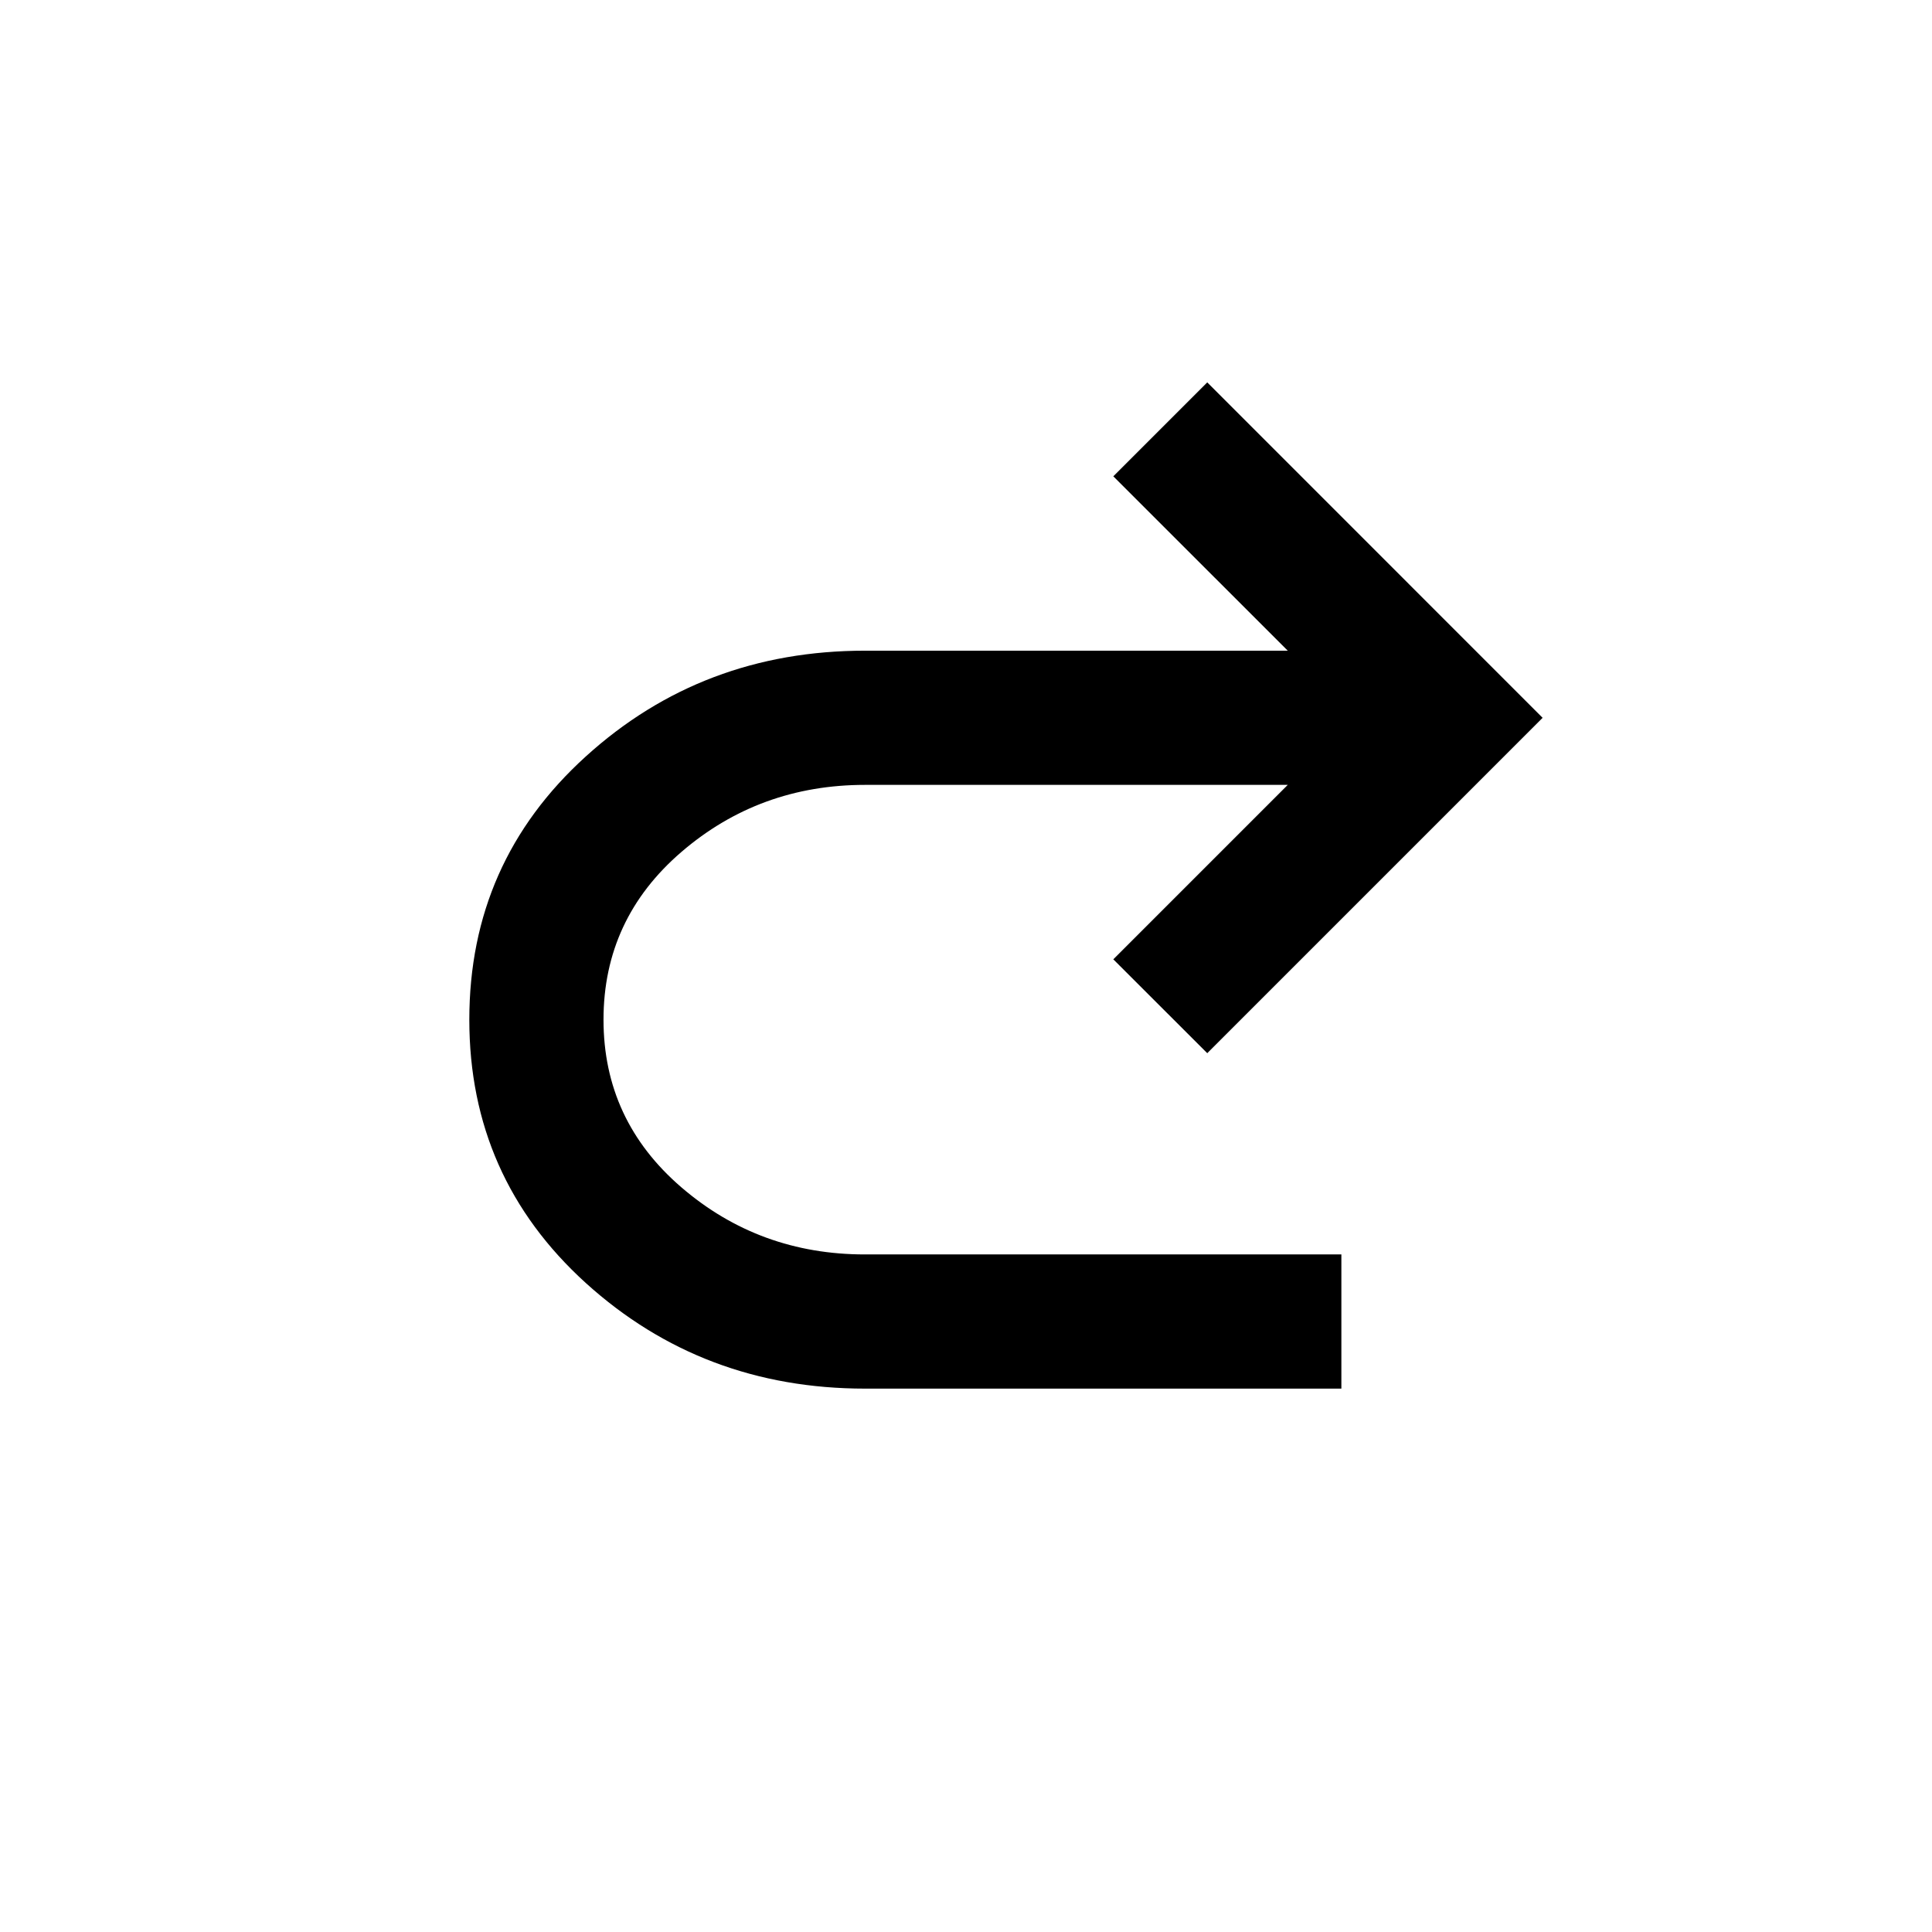
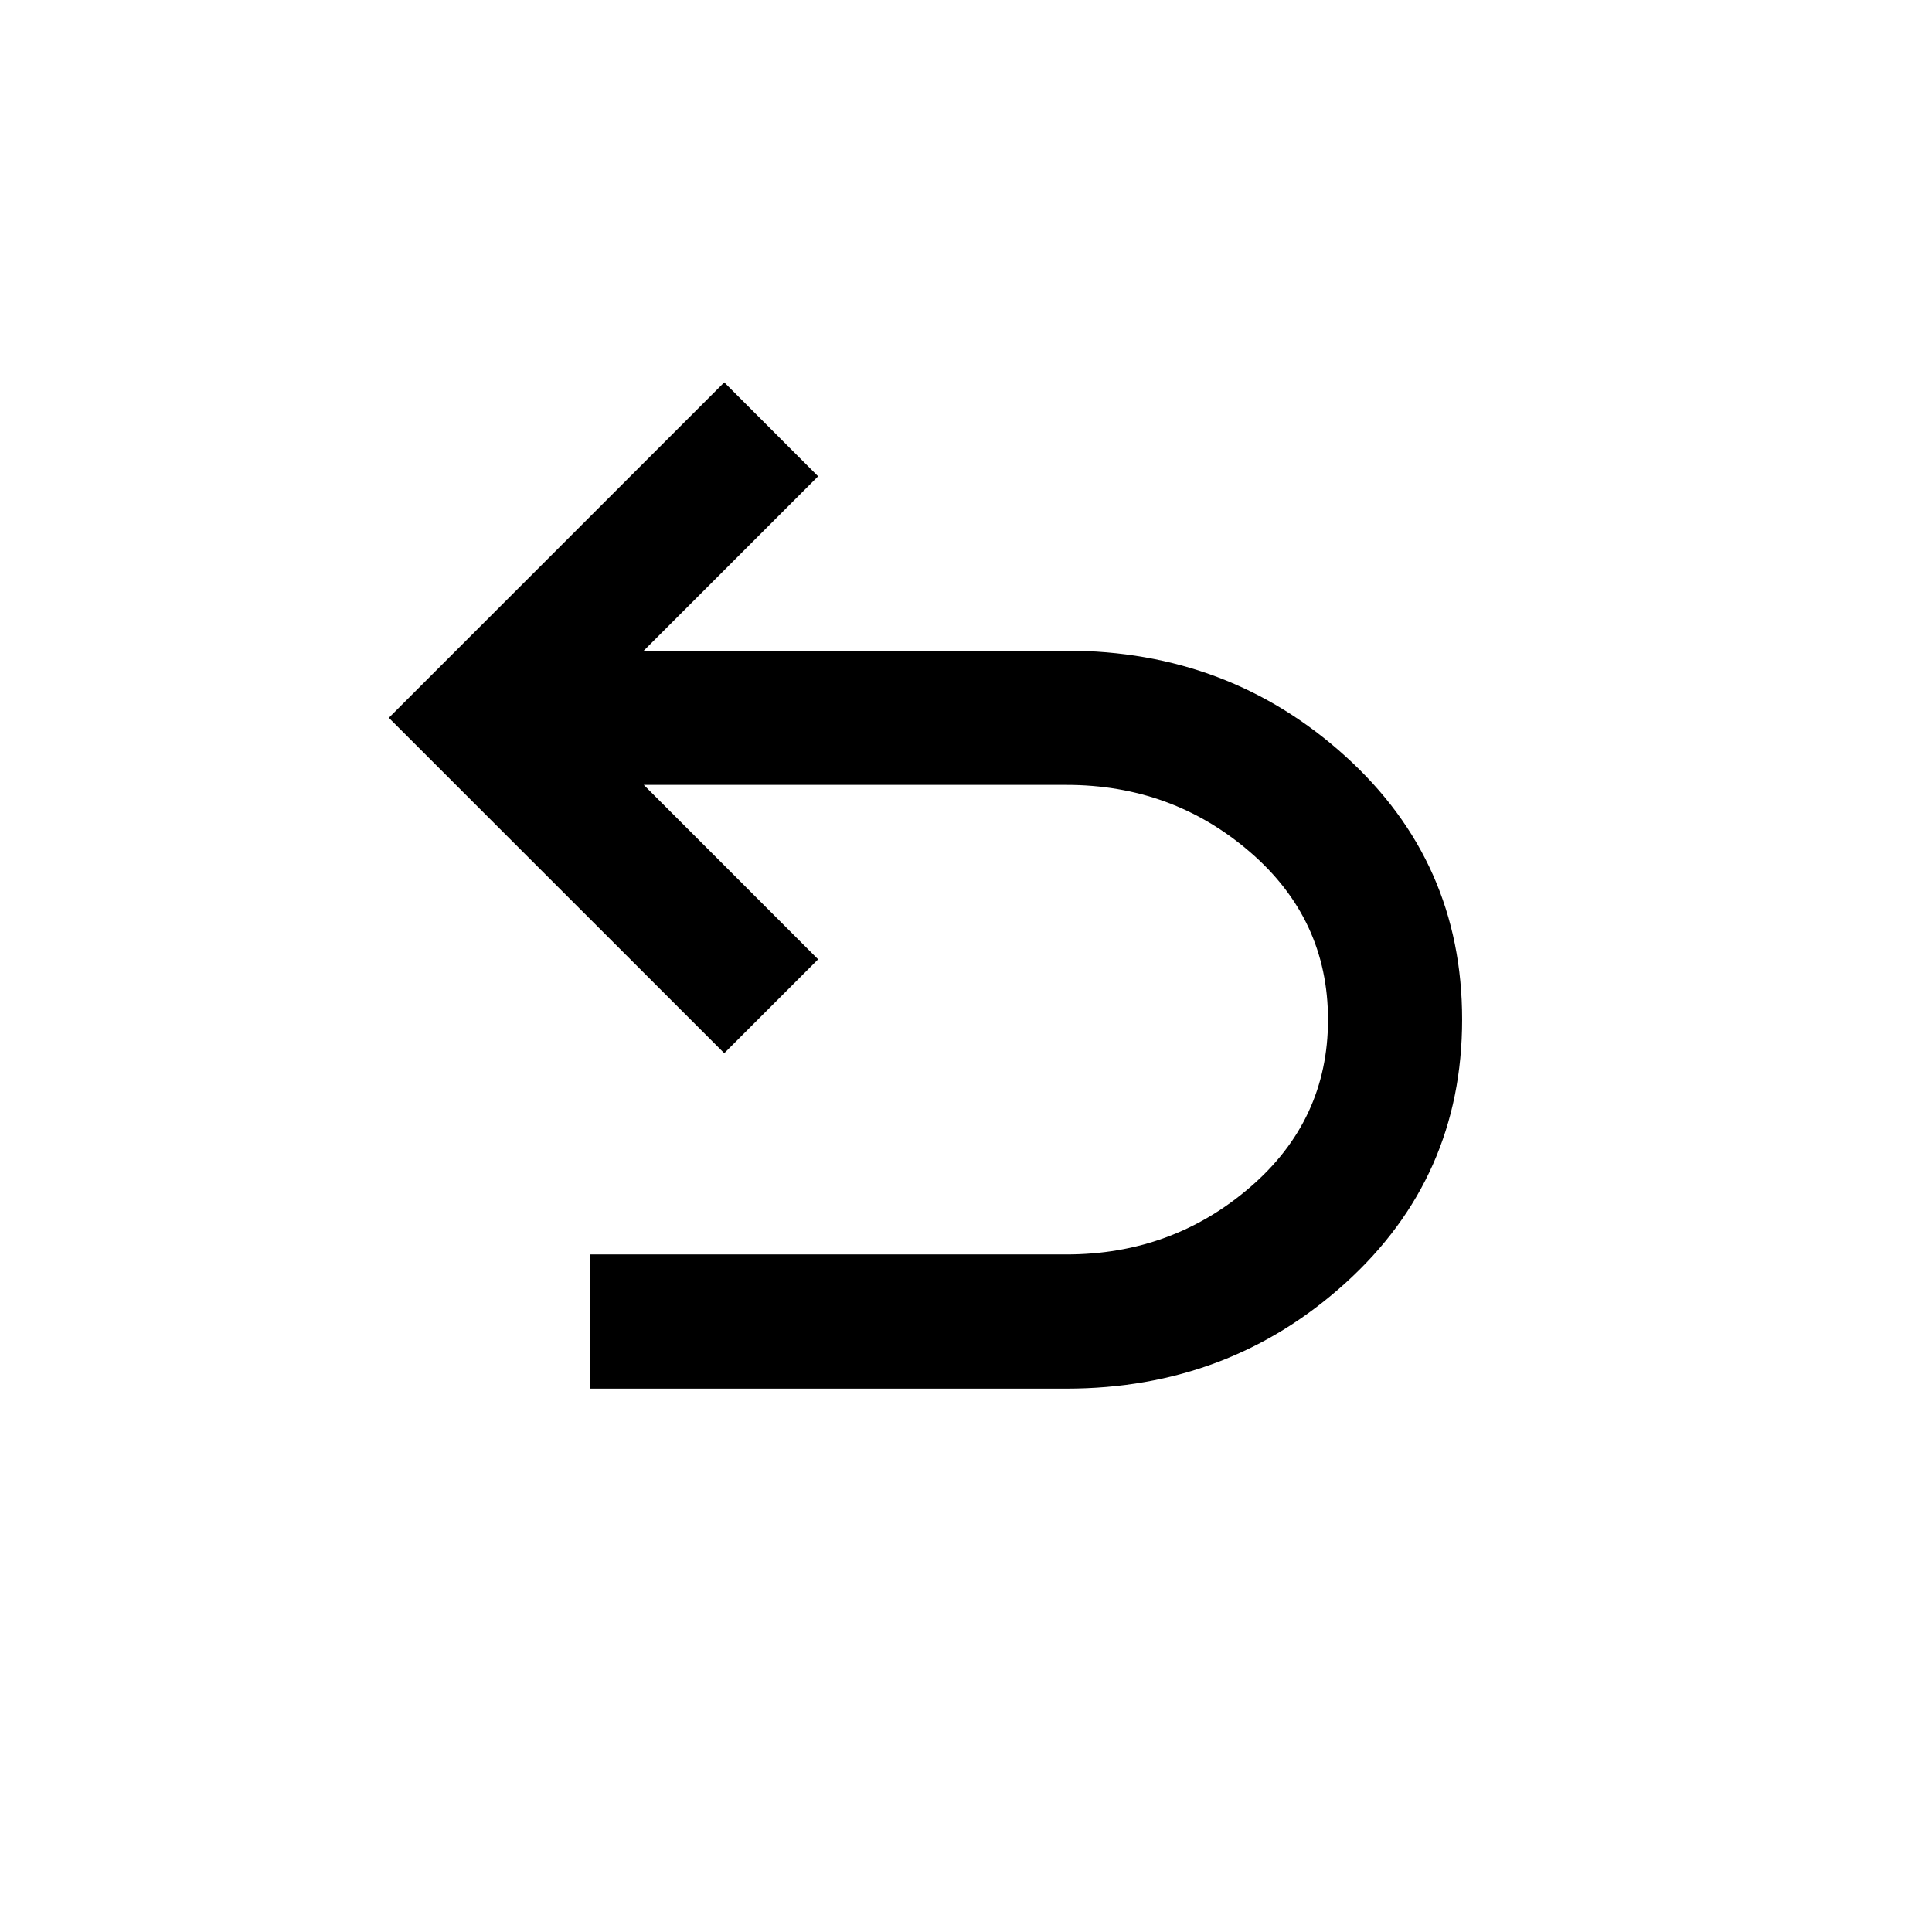
<svg xmlns="http://www.w3.org/2000/svg" viewBox="0 0 24 24" width="24" height="24">
-   <path d="M10.747 17.25q-2.021 0-3.47-1.312-1.447-1.314-1.447-3.271 0-1.959 1.448-3.271 1.447-1.313 3.469-1.313h5.25L13.83 5.917l1.167-1.167 4.166 4.167-4.166 4.166-1.167-1.166 2.167-2.167h-5.25q-1.313 0-2.282.833-.968.833-.968 2.084 0 1.25.968 2.083.97.834 2.282.833h5.916v1.667z" />
+   <path d="M7.33 17.25v-1.667h5.917q1.313 0 2.28-.833.97-.834.97-2.083t-.97-2.084q-.967-.833-2.28-.833h-5.25l2.166 2.167-1.166 1.166L4.83 8.917 8.997 4.75l1.166 1.167-2.166 2.166h5.25q2.02 0 3.468 1.313 1.449 1.313 1.448 3.27 0 1.959-1.448 3.271-1.448 1.313-3.468 1.313z" />
</svg>
